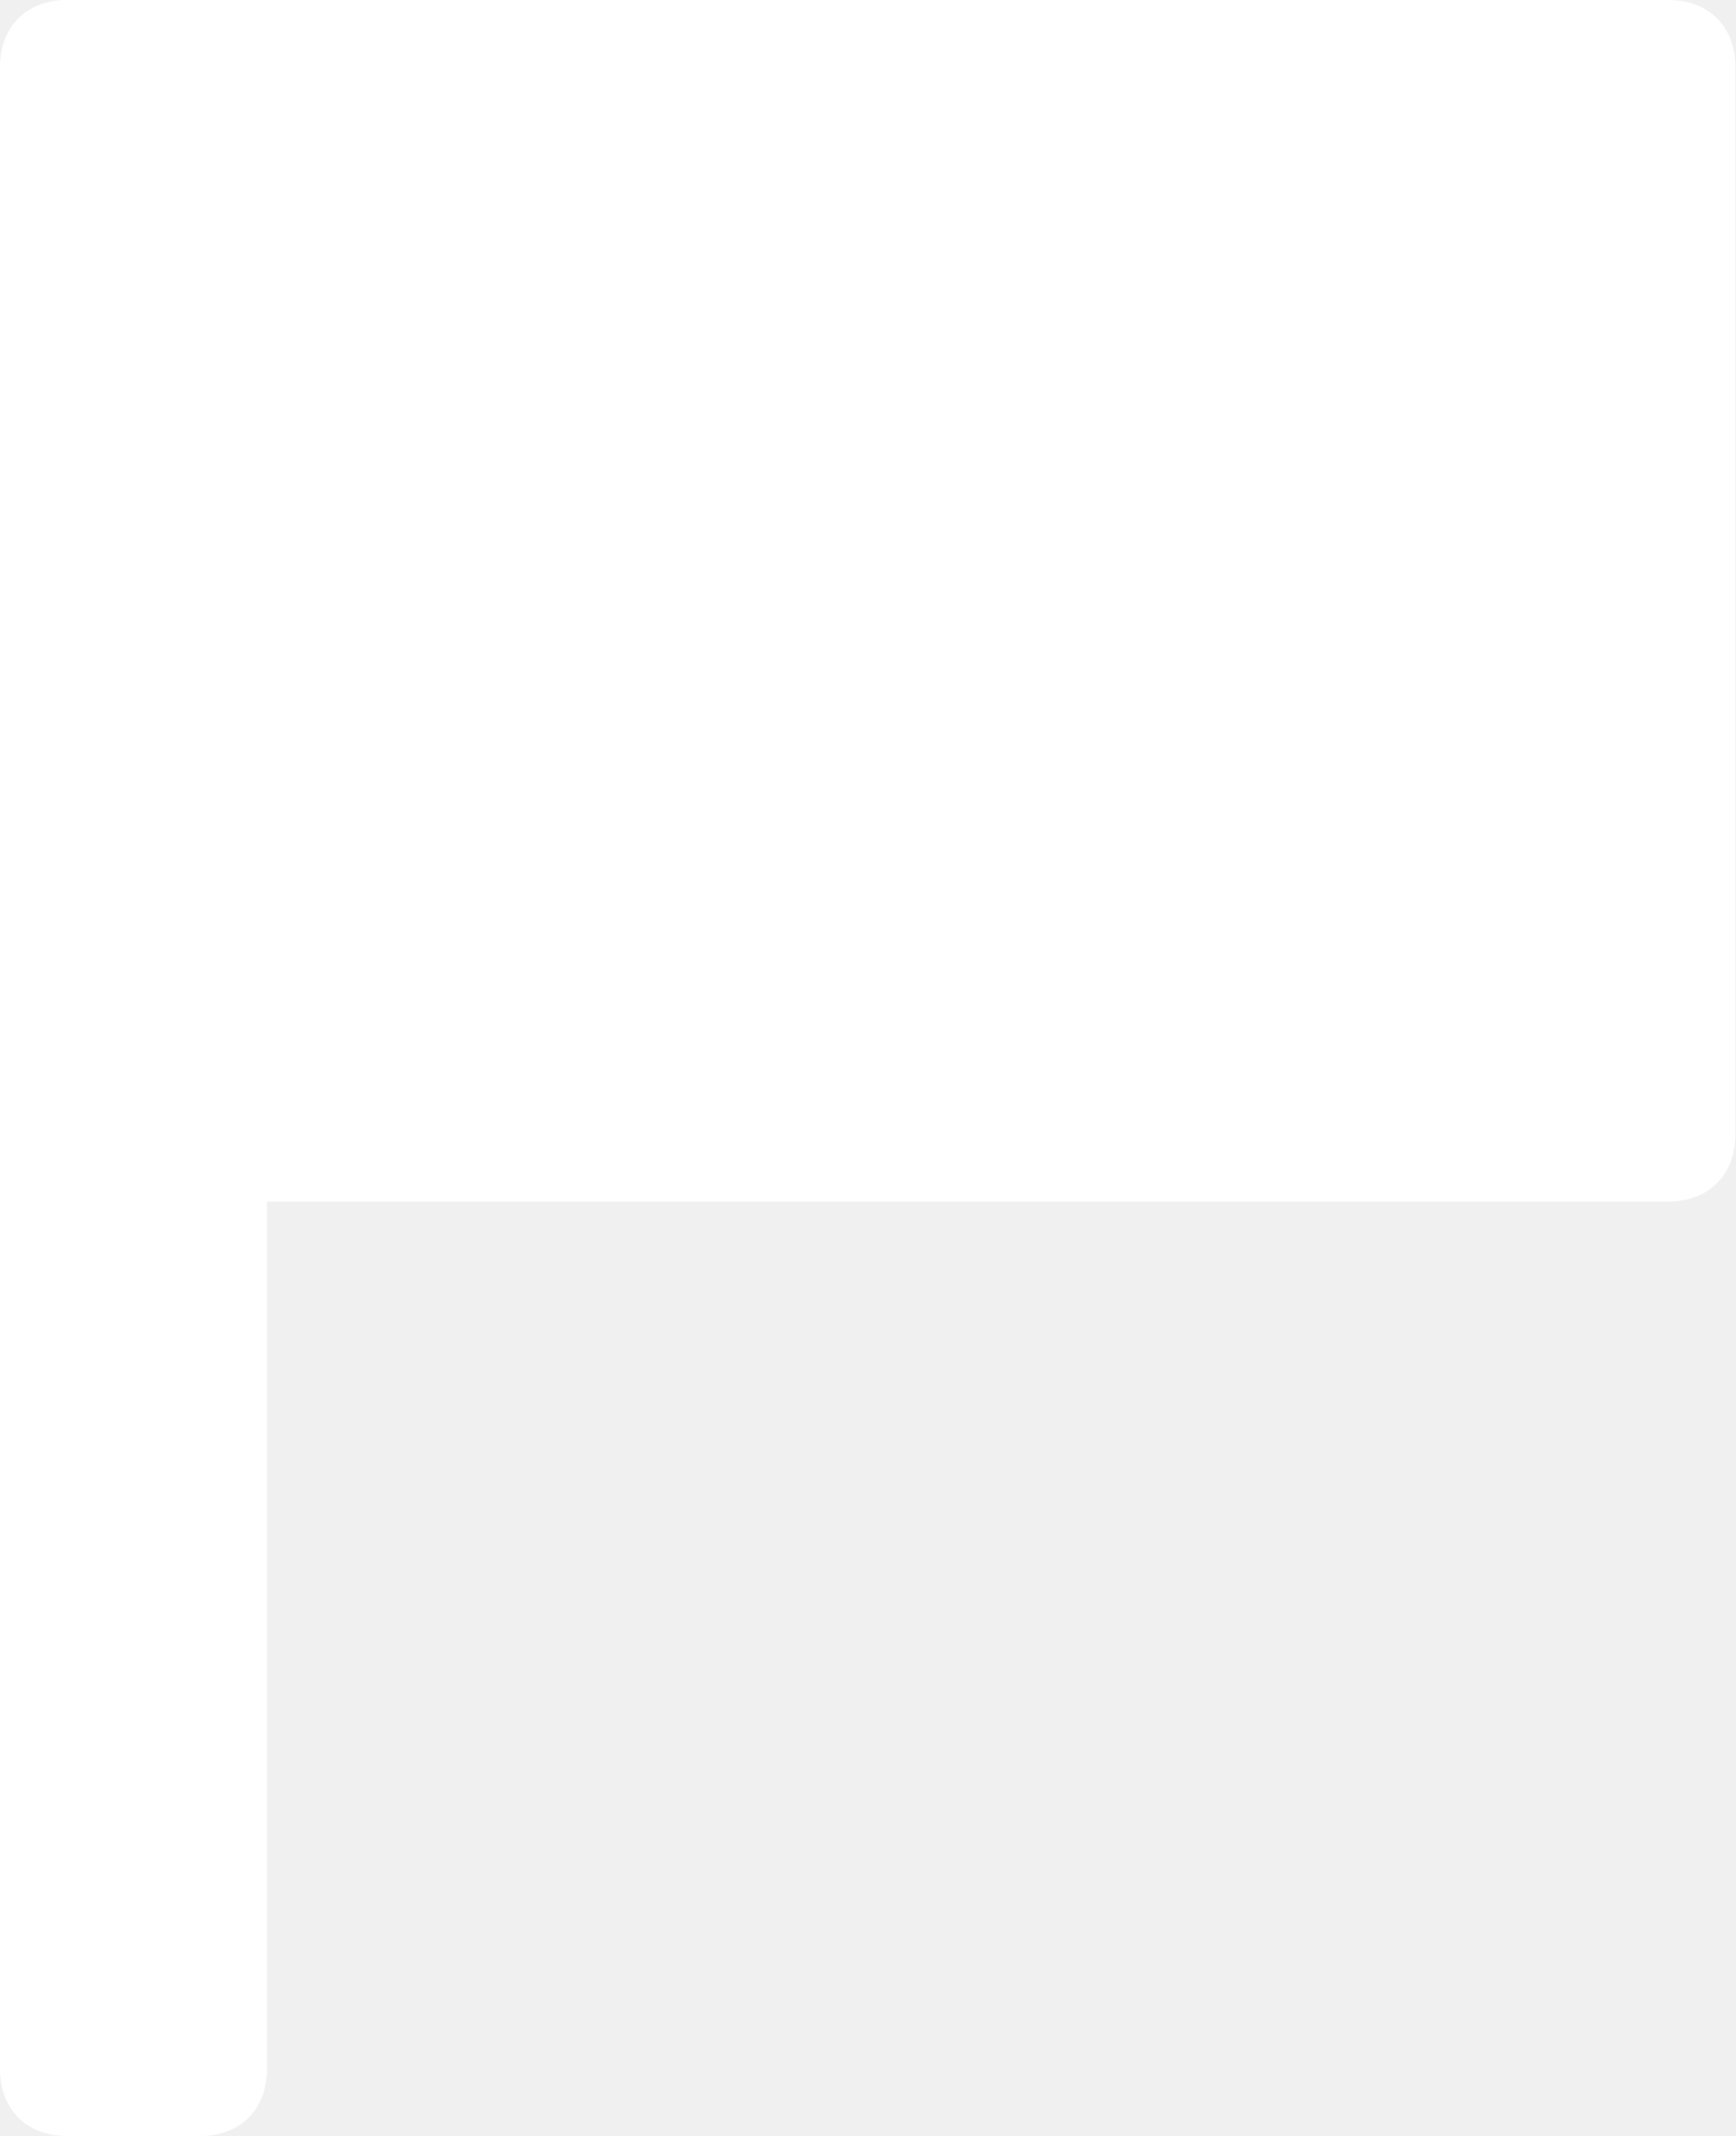
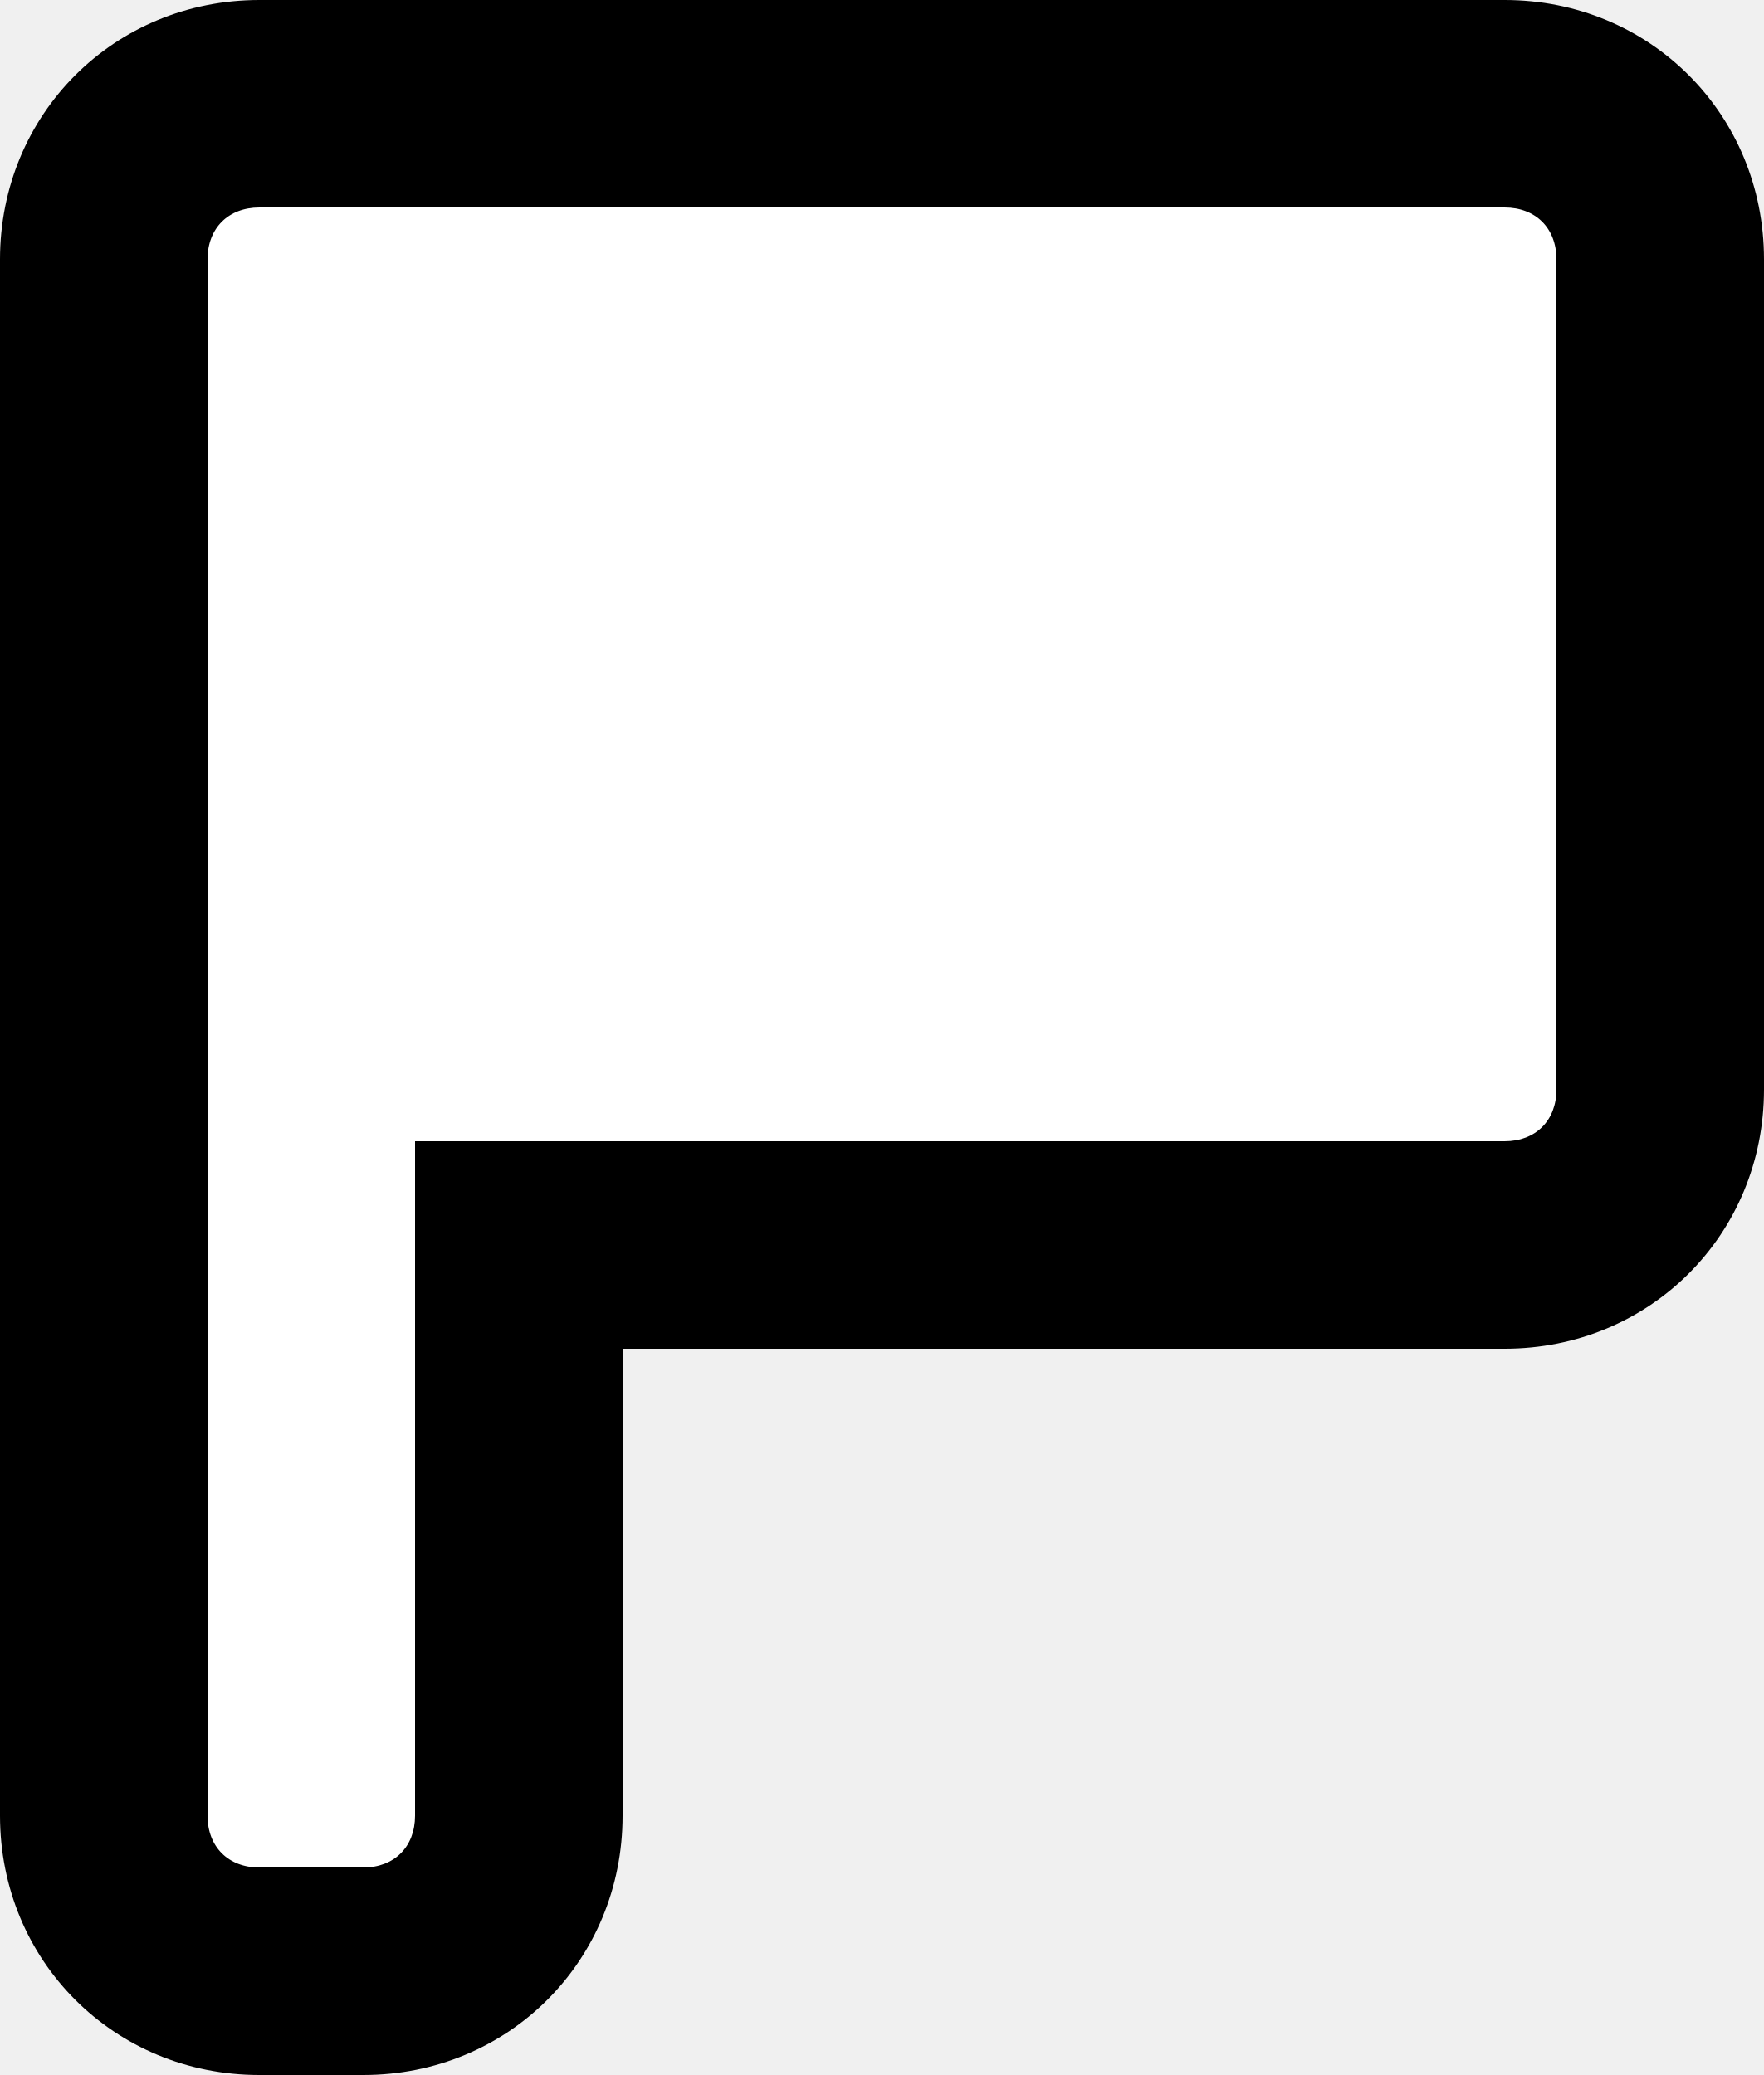
- <svg xmlns="http://www.w3.org/2000/svg" id="Layer_2" data-name="Layer 2" viewBox="0 0 26 32">
+ <svg xmlns="http://www.w3.org/2000/svg" id="Layer_2" data-name="Layer 2" viewBox="0 0 34 40">
  <defs>
    <style>
      .cls-1 {
        fill: #fff;
      }
    </style>
  </defs>
-   <g id="Layer_1-2" data-name="Layer 1">
-     <path class="cls-1" d="m0,1C0,.4.4,0,1,0h24c.6,0,1,.4,1,1v16c0,.6-.4,1-1,1H4v13c0,.6-.4,1-1,1H1C.4,32,0,31.6,0,31v-13S0,1,0,1Z" />
+   <g id="Layer_1-2" data-name="Layer 1-2">
+     <g>
+       <path class="cls-1" d="m5,38c-1.71,0-3-1.29-3-3V5c0-1.71,1.29-3,3-3h24c1.71,0,3,1.29,3,3v16c0,1.71-1.29,3-3,3H10v11c0,1.71-1.29,3-3,3h-2Z" />
+       <path d="m29,4c.6,0,1,.4,1,1v16c0,.6-.4,1-1,1H8v13c0,.6-.4,1-1,1h-2c-.6,0-1-.4-1-1V5c0-.6.4-1,1-1h24m0-4H5C2.2,0,0,2.2,0,5v30c0,2.8,2.2,5,5,5h2c2.8,0,5-2.2,5-5v-9h17c2.8,0,5-2.2,5-5V5c0-2.8-2.2-5-5-5h0Z" />
+     </g>
  </g>
</svg>
